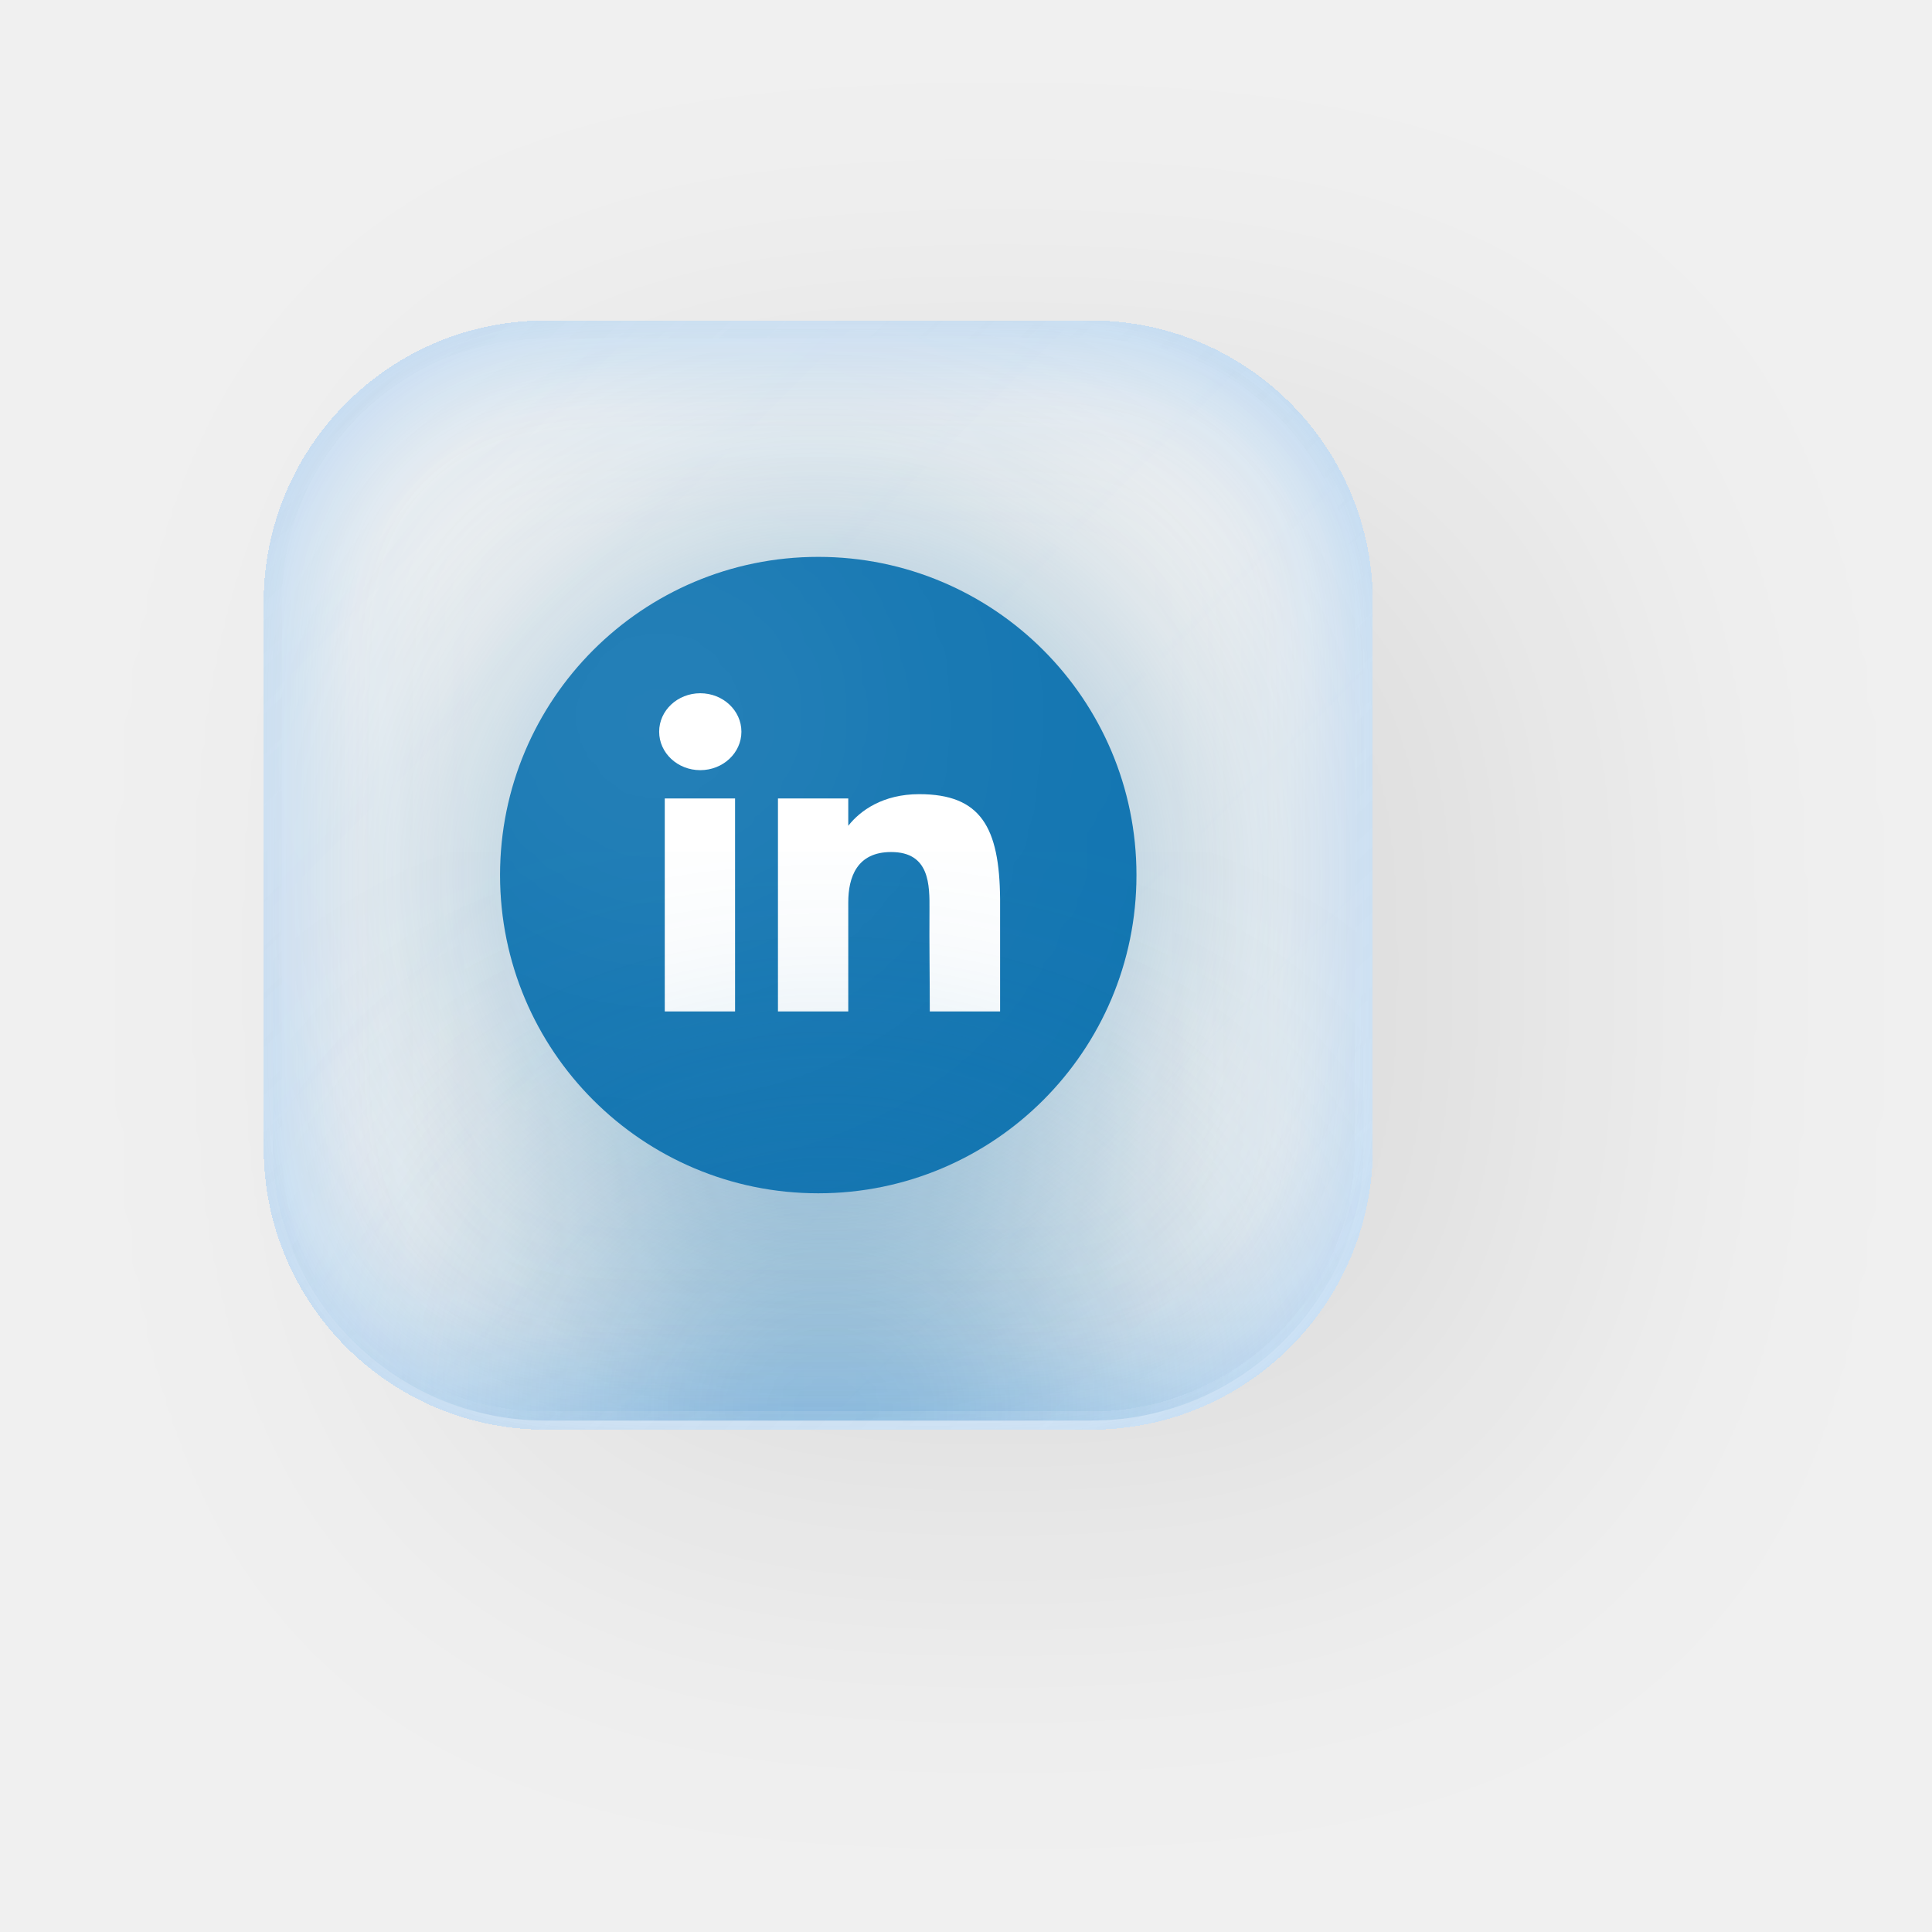
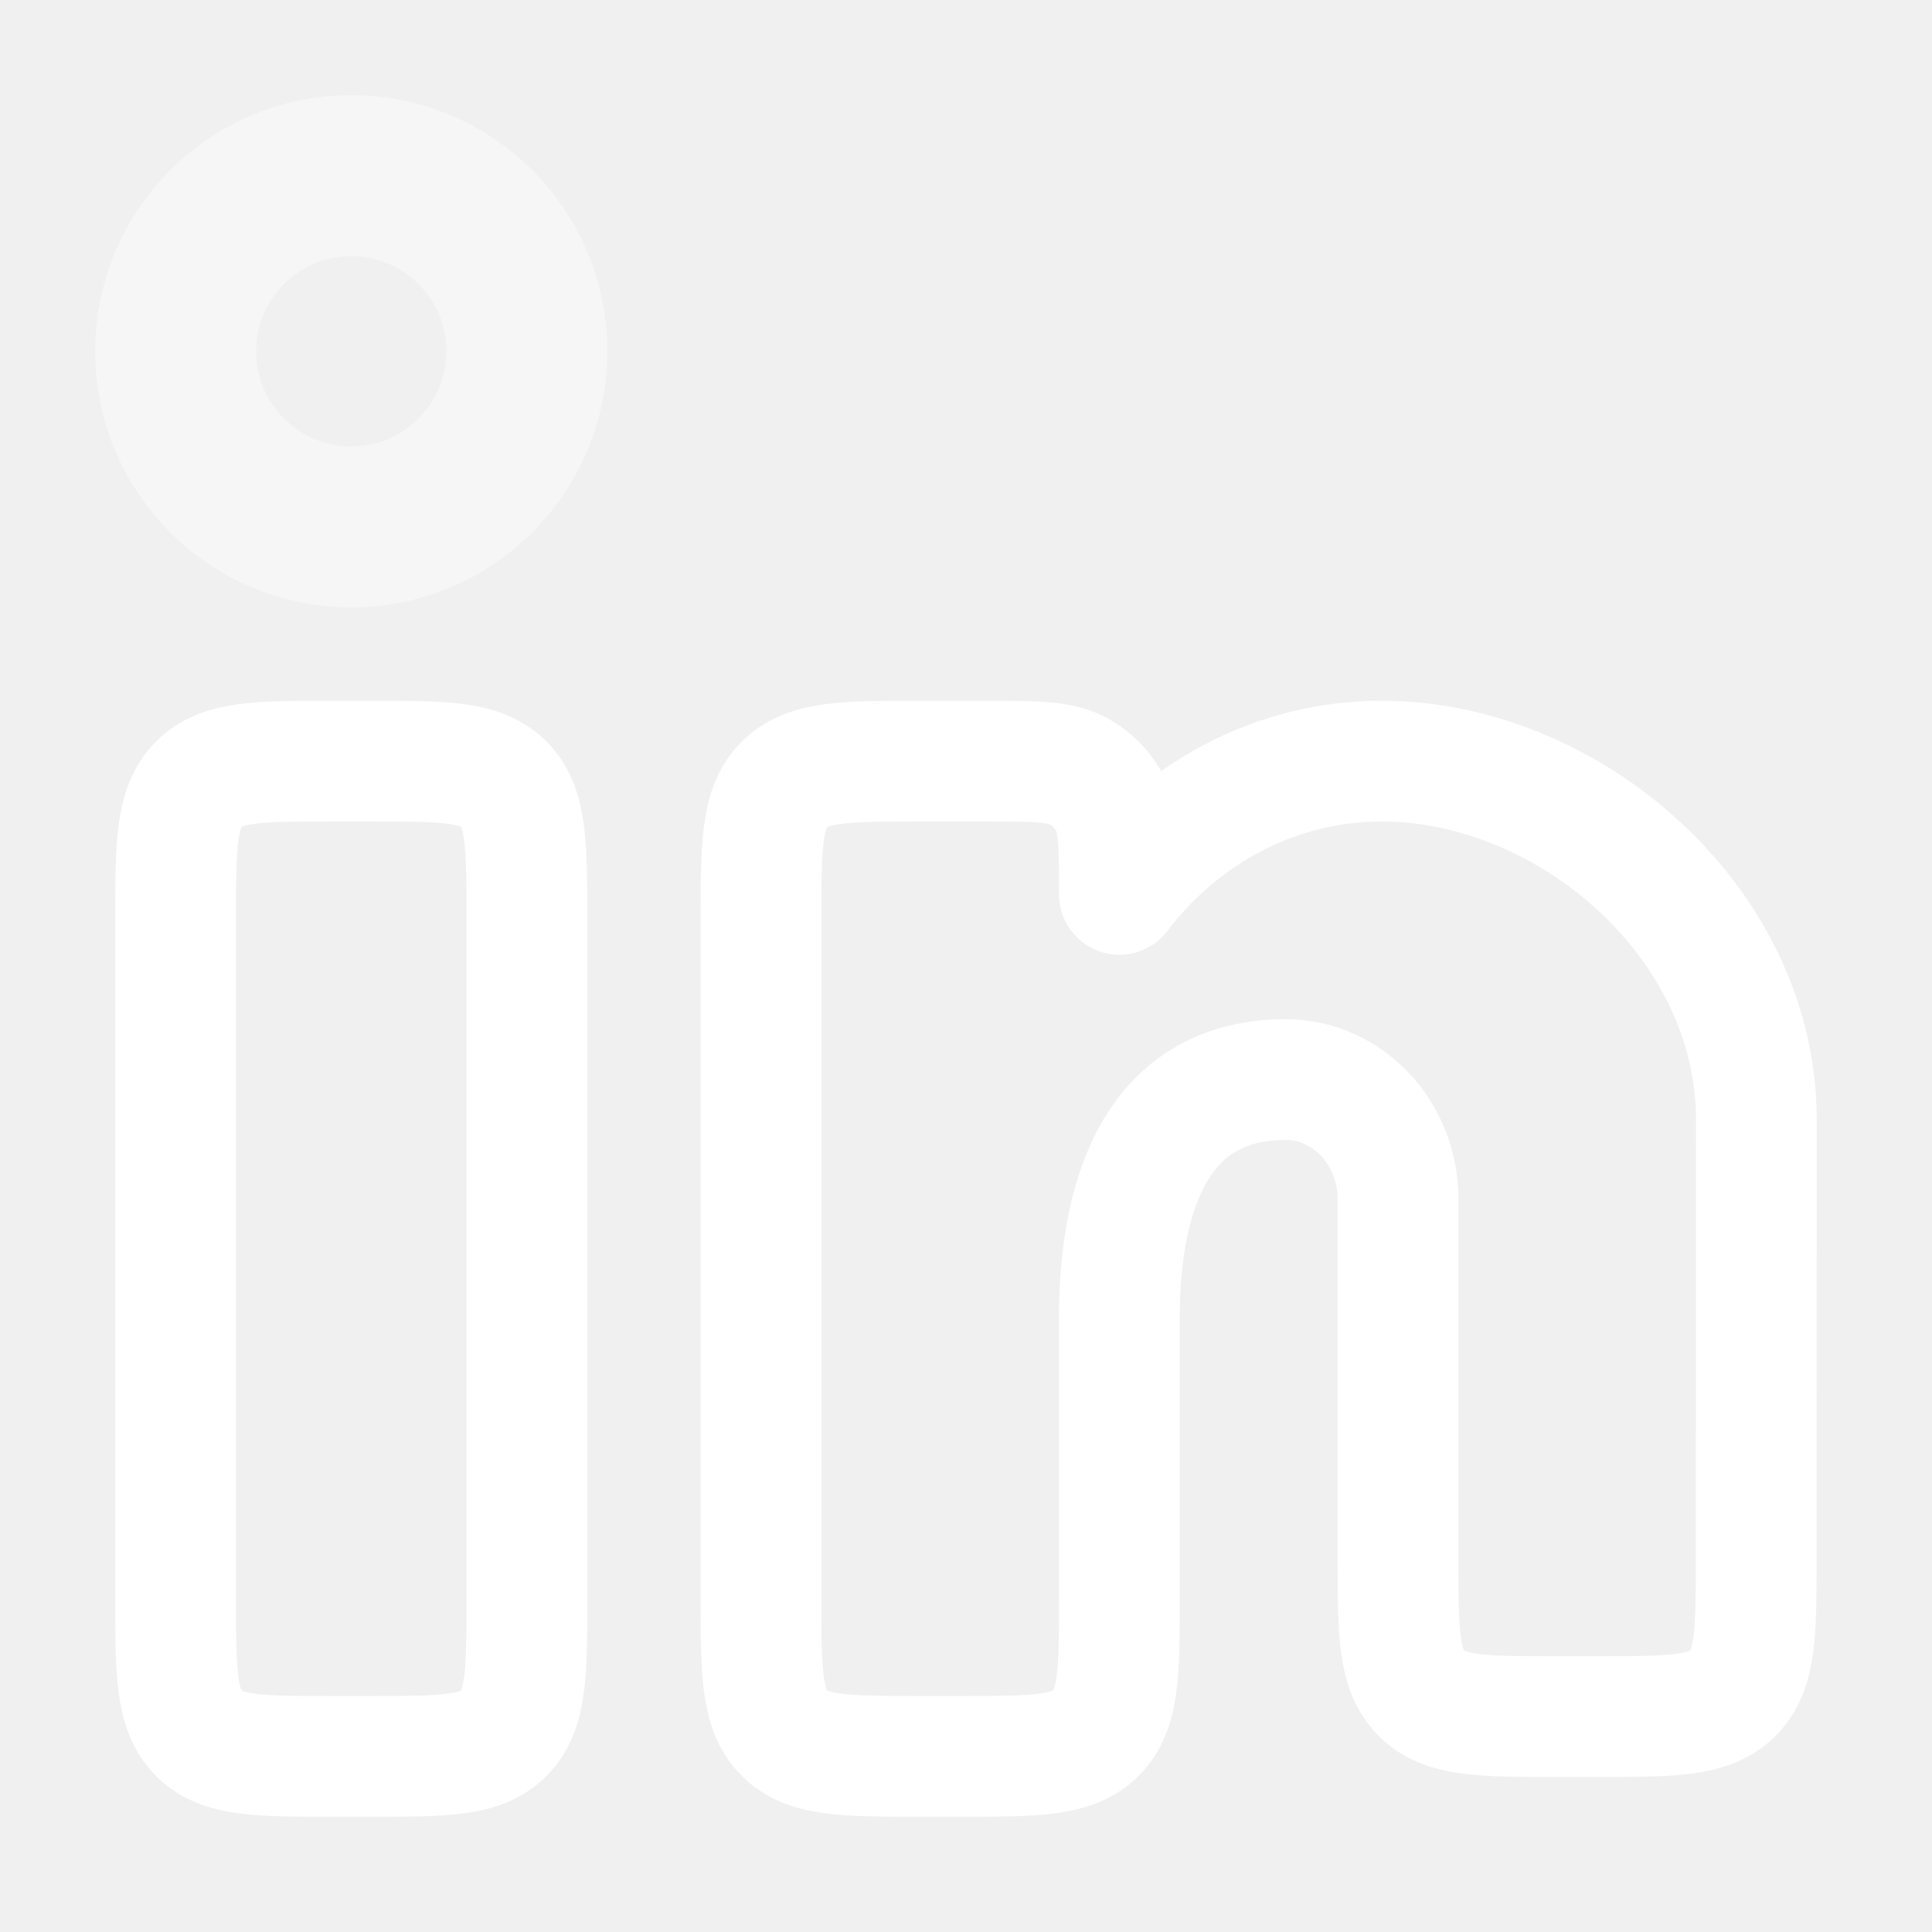
- <svg xmlns="http://www.w3.org/2000/svg" width="24" height="24" viewBox="0 0 85 82" fill="none">
-   <g filter="url(#filter0_di_1_189)">
-     <g clip-path="url(#clip0_1_189)">
-       <rect x="12" y="13" width="48" height="48" rx="12" fill="url(#paint0_linear_1_189)" fill-opacity="0.04" shape-rendering="crispEdges" />
-       <g style="mix-blend-mode:plus-lighter" opacity="0.5" filter="url(#filter1_f_1_189)">
-         <rect x="22" y="23" width="28" height="28" rx="14" fill="#1275B1" />
-         <path d="M32.619 30.692C32.619 31.627 31.808 32.384 30.809 32.384C29.81 32.384 29 31.627 29 30.692C29 29.758 29.81 29 30.809 29C31.808 29 32.619 29.758 32.619 30.692Z" fill="white" />
-         <path d="M29.247 33.628H32.34V43H29.247V33.628Z" fill="white" />
-         <path d="M37.32 33.628H34.227V43H37.32C37.32 43 37.32 40.05 37.32 38.205C37.32 37.098 37.698 35.986 39.206 35.986C40.911 35.986 40.901 37.434 40.893 38.557C40.882 40.024 40.907 41.522 40.907 43H44V38.054C43.974 34.895 43.151 33.44 40.443 33.44C38.835 33.44 37.839 34.17 37.32 34.831V33.628Z" fill="white" />
-       </g>
-       <rect x="22" y="23" width="28" height="28" rx="14" fill="#1275B1" />
-       <path d="M32.619 30.692C32.619 31.627 31.808 32.384 30.809 32.384C29.81 32.384 29 31.627 29 30.692C29 29.758 29.81 29 30.809 29C31.808 29 32.619 29.758 32.619 30.692Z" fill="white" />
-       <path d="M29.247 33.628H32.34V43H29.247V33.628Z" fill="white" />
-       <path d="M37.32 33.628H34.227V43H37.32C37.32 43 37.32 40.05 37.32 38.205C37.32 37.098 37.698 35.986 39.206 35.986C40.911 35.986 40.901 37.434 40.893 38.557C40.882 40.024 40.907 41.522 40.907 43H44V38.054C43.974 34.895 43.151 33.44 40.443 33.44C38.835 33.44 37.839 34.17 37.32 34.831V33.628Z" fill="white" />
-       <g filter="url(#filter2_f_1_189)">
-         <ellipse cx="36.5" cy="60.5" rx="11.5" ry="6.5" fill="#1A75B0" />
-       </g>
-     </g>
-     <rect x="12" y="13" width="48" height="48" rx="12" stroke="url(#paint1_linear_1_189)" stroke-opacity="0.5" stroke-width="0.8" shape-rendering="crispEdges" />
-   </g>
-   <g style="mix-blend-mode:screen" filter="url(#filter3_f_1_189)">
-     <circle cx="29" cy="30" r="9" fill="white" fill-opacity="0.18" />
+ <svg xmlns="http://www.w3.org/2000/svg" width="24" height="24" viewBox="0 0 24 24" fill="none">
+   <g clip-path="url(#clip0_8679_11877)">
+     <path d="M4.606 9.455H4.121C3.207 9.455 2.75 9.455 2.466 9.744C2.182 10.034 2.182 10.5 2.182 11.433V19.84C2.182 20.773 2.182 21.239 2.466 21.529C2.75 21.818 3.207 21.818 4.121 21.818H4.606C5.52 21.818 5.977 21.818 6.261 21.529C6.545 21.239 6.545 20.773 6.545 19.84V11.433C6.545 10.5 6.545 10.034 6.261 9.744C5.977 9.455 5.52 9.455 4.606 9.455Z" stroke="white" stroke-width="1.5" />
+     <path opacity="0.4" d="M6.545 4.364C6.545 5.569 5.568 6.545 4.363 6.545C3.158 6.545 2.182 5.569 2.182 4.364C2.182 3.159 3.158 2.182 4.363 2.182C5.568 2.182 6.545 3.159 6.545 4.364Z" stroke="white" stroke-width="2" />
+     <path d="M12.249 9.455H11.432C10.5 9.455 10.034 9.455 9.744 9.744C9.454 10.034 9.454 10.5 9.454 11.433V19.84C9.454 20.773 9.454 21.239 9.744 21.529C10.034 21.818 10.5 21.818 11.432 21.818H11.927C12.859 21.818 13.326 21.818 13.615 21.529C13.905 21.239 13.905 20.773 13.905 19.84L13.905 16.378C13.905 14.74 14.427 13.411 15.97 13.411C16.741 13.411 17.367 14.075 17.367 14.895V19.346C17.367 20.278 17.367 20.744 17.657 21.034C17.946 21.324 18.412 21.324 19.345 21.324H19.838C20.77 21.324 21.237 21.324 21.526 21.034C21.816 20.744 21.816 20.278 21.816 19.346L21.818 13.906C21.818 11.448 19.48 9.455 17.166 9.455C15.848 9.455 14.673 10.101 13.905 11.11C13.905 10.487 13.905 10.175 13.77 9.944C13.684 9.798 13.562 9.676 13.415 9.59C13.184 9.455 12.873 9.455 12.249 9.455Z" stroke="white" stroke-width="1.5" stroke-linejoin="round" />
  </g>
  <defs>
-     <filter id="filter0_di_1_189" x="-8.4" y="-7.4" width="92.8" height="88.8" filterUnits="userSpaceOnUse" color-interpolation-filters="sRGB">
-       <feFlood flood-opacity="0" result="BackgroundImageFix" />
-       <feColorMatrix in="SourceAlpha" type="matrix" values="0 0 0 0 0 0 0 0 0 0 0 0 0 0 0 0 0 0 127 0" result="hardAlpha" />
-       <feOffset dx="8" dy="4" />
-       <feGaussianBlur stdDeviation="8" />
-       <feComposite in2="hardAlpha" operator="out" />
-       <feColorMatrix type="matrix" values="0 0 0 0 0 0 0 0 0 0 0 0 0 0 0 0 0 0 0.08 0" />
-       <feBlend mode="normal" in2="BackgroundImageFix" result="effect1_dropShadow_1_189" />
-       <feBlend mode="normal" in="SourceGraphic" in2="effect1_dropShadow_1_189" result="shape" />
-       <feColorMatrix in="SourceAlpha" type="matrix" values="0 0 0 0 0 0 0 0 0 0 0 0 0 0 0 0 0 0 127 0" result="hardAlpha" />
-       <feOffset />
-       <feGaussianBlur stdDeviation="4" />
-       <feComposite in2="hardAlpha" operator="arithmetic" k2="-1" k3="1" />
-       <feColorMatrix type="matrix" values="0 0 0 0 0.051 0 0 0 0 0.538 0 0 0 0 0.988 0 0 0 0.32 0" />
-       <feBlend mode="normal" in2="shape" result="effect2_innerShadow_1_189" />
-     </filter>
-     <filter id="filter1_f_1_189" x="8" y="9" width="56" height="56" filterUnits="userSpaceOnUse" color-interpolation-filters="sRGB">
-       <feFlood flood-opacity="0" result="BackgroundImageFix" />
-       <feBlend mode="normal" in="SourceGraphic" in2="BackgroundImageFix" result="shape" />
-       <feGaussianBlur stdDeviation="6" result="effect1_foregroundBlur_1_189" />
-     </filter>
-     <filter id="filter2_f_1_189" x="7" y="36" width="59" height="49" filterUnits="userSpaceOnUse" color-interpolation-filters="sRGB">
-       <feFlood flood-opacity="0" result="BackgroundImageFix" />
-       <feBlend mode="normal" in="SourceGraphic" in2="BackgroundImageFix" result="shape" />
-       <feGaussianBlur stdDeviation="9" result="effect1_foregroundBlur_1_189" />
-     </filter>
-     <filter id="filter3_f_1_189" x="0" y="1" width="58" height="58" filterUnits="userSpaceOnUse" color-interpolation-filters="sRGB">
-       <feFlood flood-opacity="0" result="BackgroundImageFix" />
-       <feBlend mode="normal" in="SourceGraphic" in2="BackgroundImageFix" result="shape" />
-       <feGaussianBlur stdDeviation="10" result="effect1_foregroundBlur_1_189" />
-     </filter>
-     <linearGradient id="paint0_linear_1_189" x1="12" y1="13" x2="60" y2="61" gradientUnits="userSpaceOnUse">
-       <stop stop-color="#F8FBFF" />
-       <stop offset="1" stop-color="white" stop-opacity="0" />
-     </linearGradient>
-     <linearGradient id="paint1_linear_1_189" x1="13" y1="12" x2="58.5" y2="61" gradientUnits="userSpaceOnUse">
-       <stop stop-color="#D8D8D8" stop-opacity="0.05" />
-       <stop offset="1" stop-color="white" stop-opacity="0.4" />
-     </linearGradient>
-     <clipPath id="clip0_1_189">
-       <rect x="12" y="13" width="48" height="48" rx="12" fill="white" />
+     <clipPath id="clip0_8679_11877">
+       <rect width="24" height="24" fill="white" />
    </clipPath>
  </defs>
</svg>
